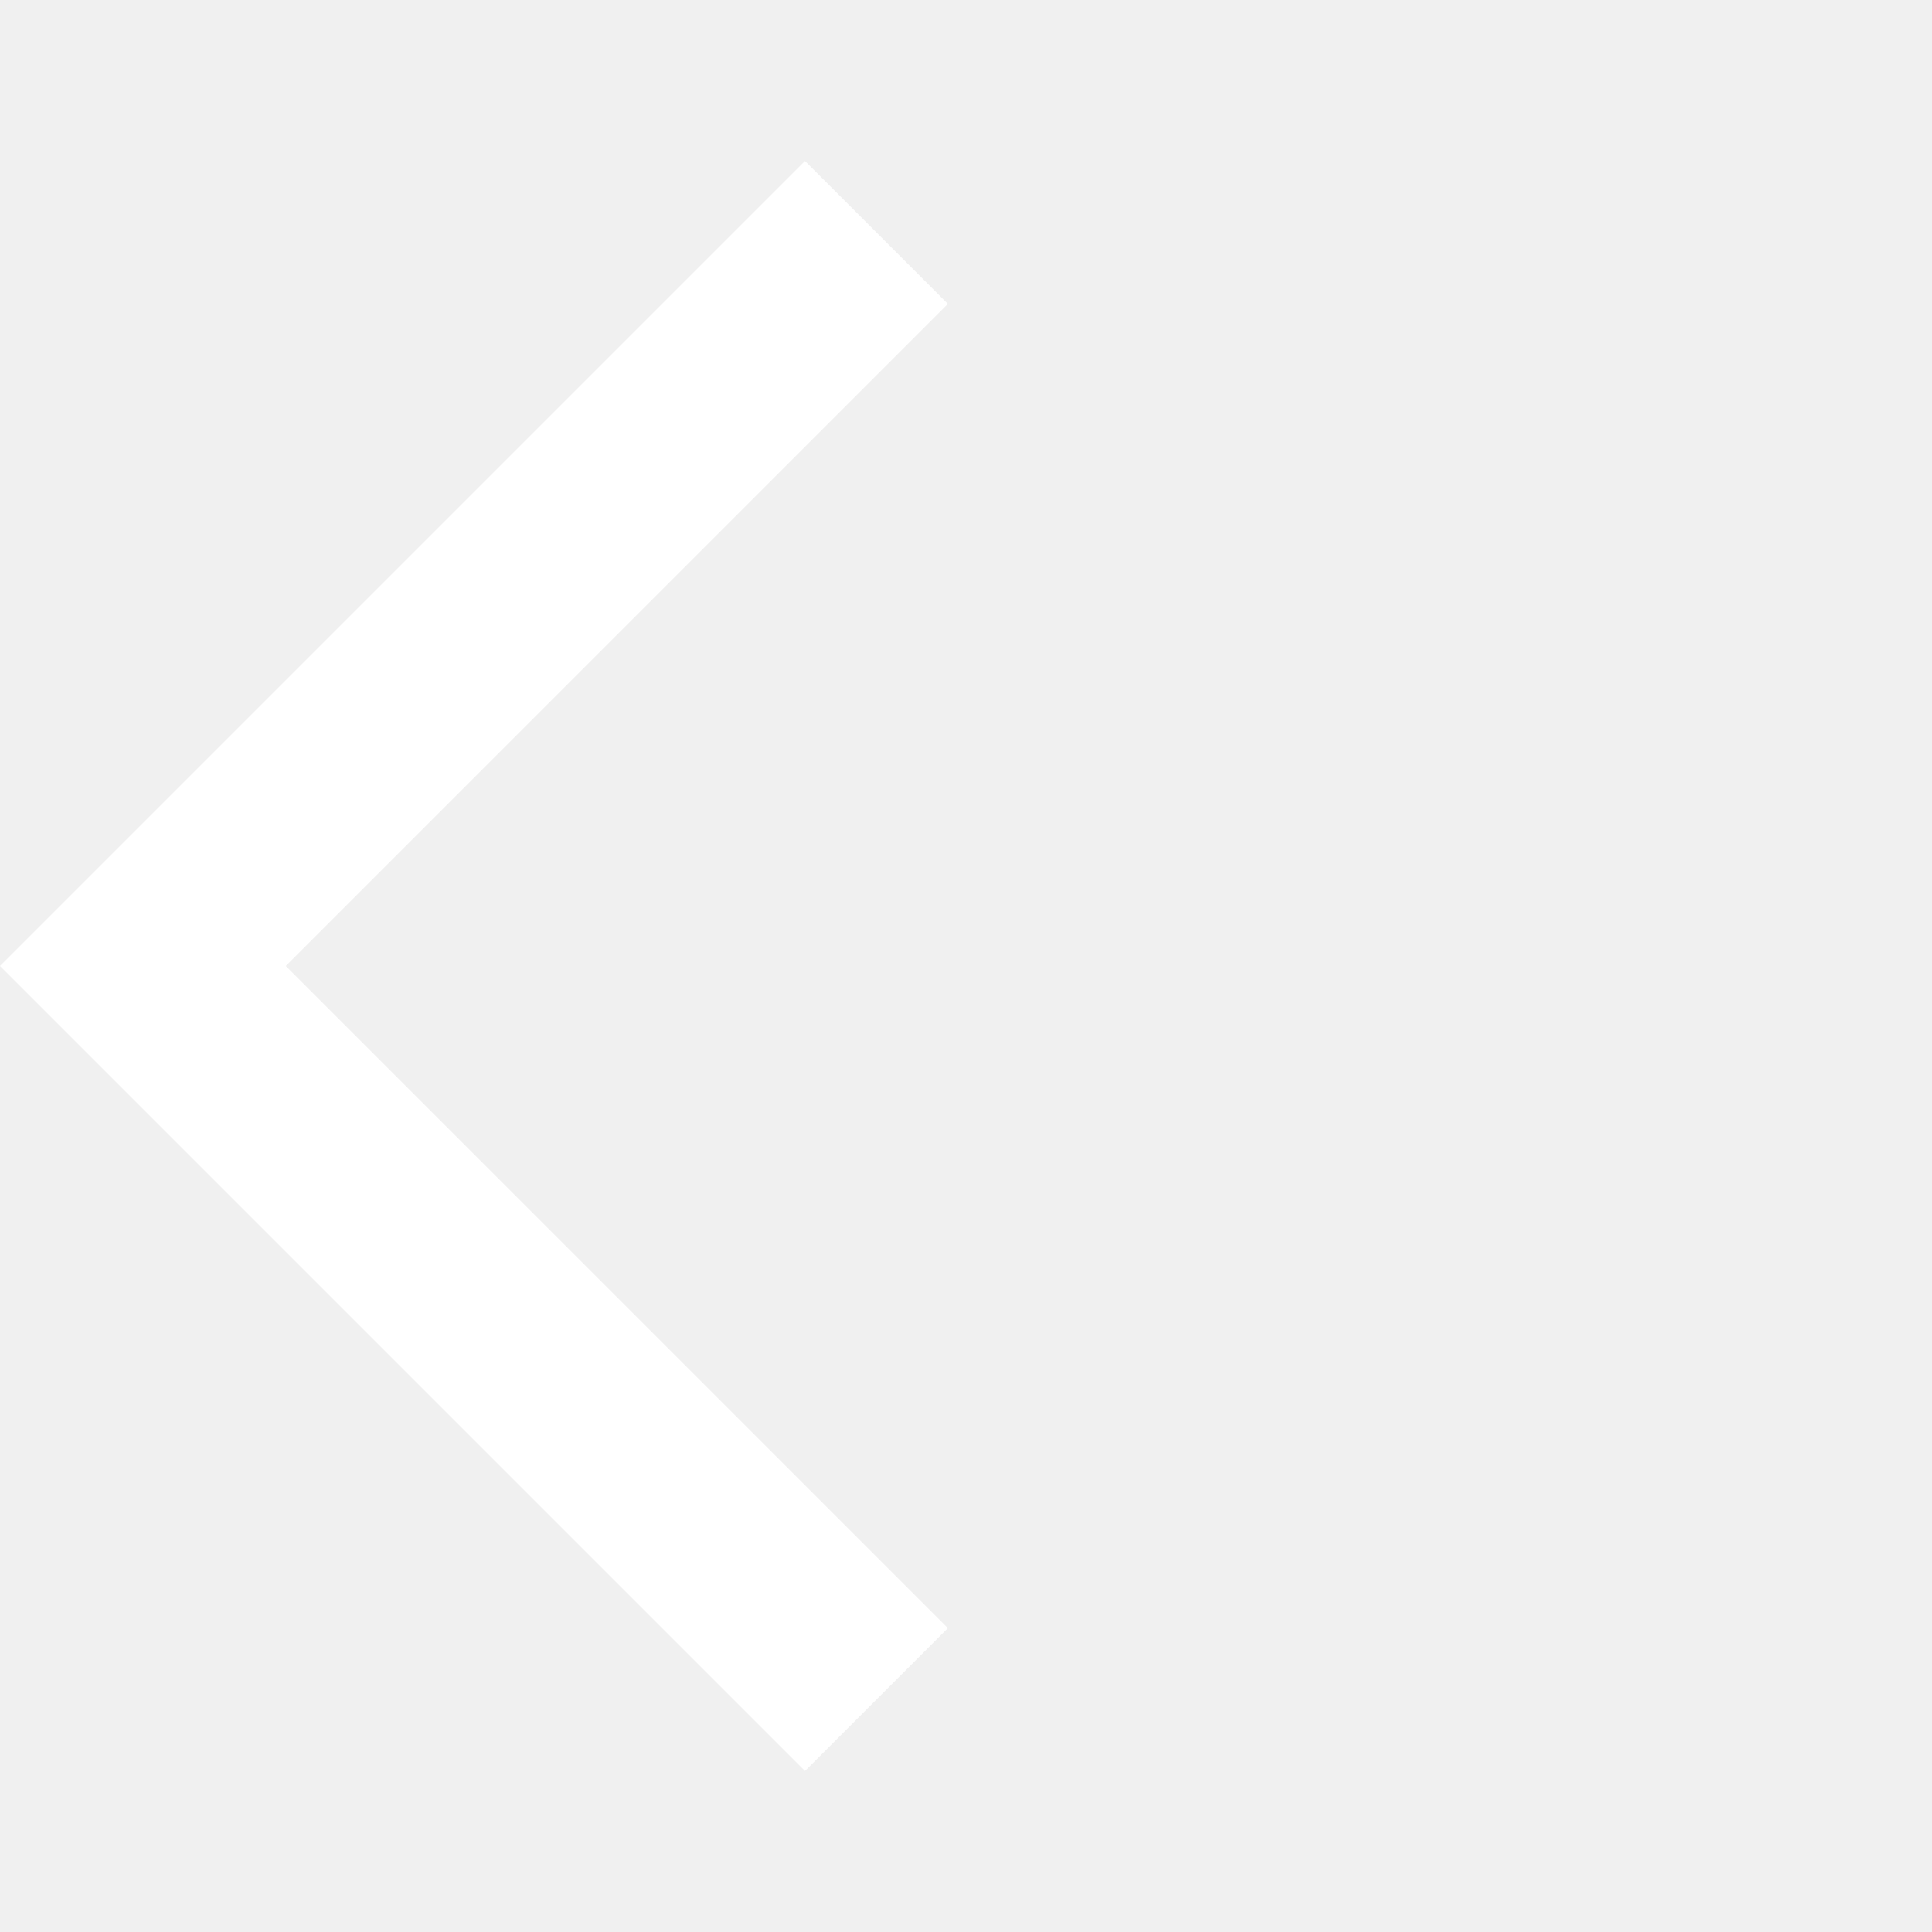
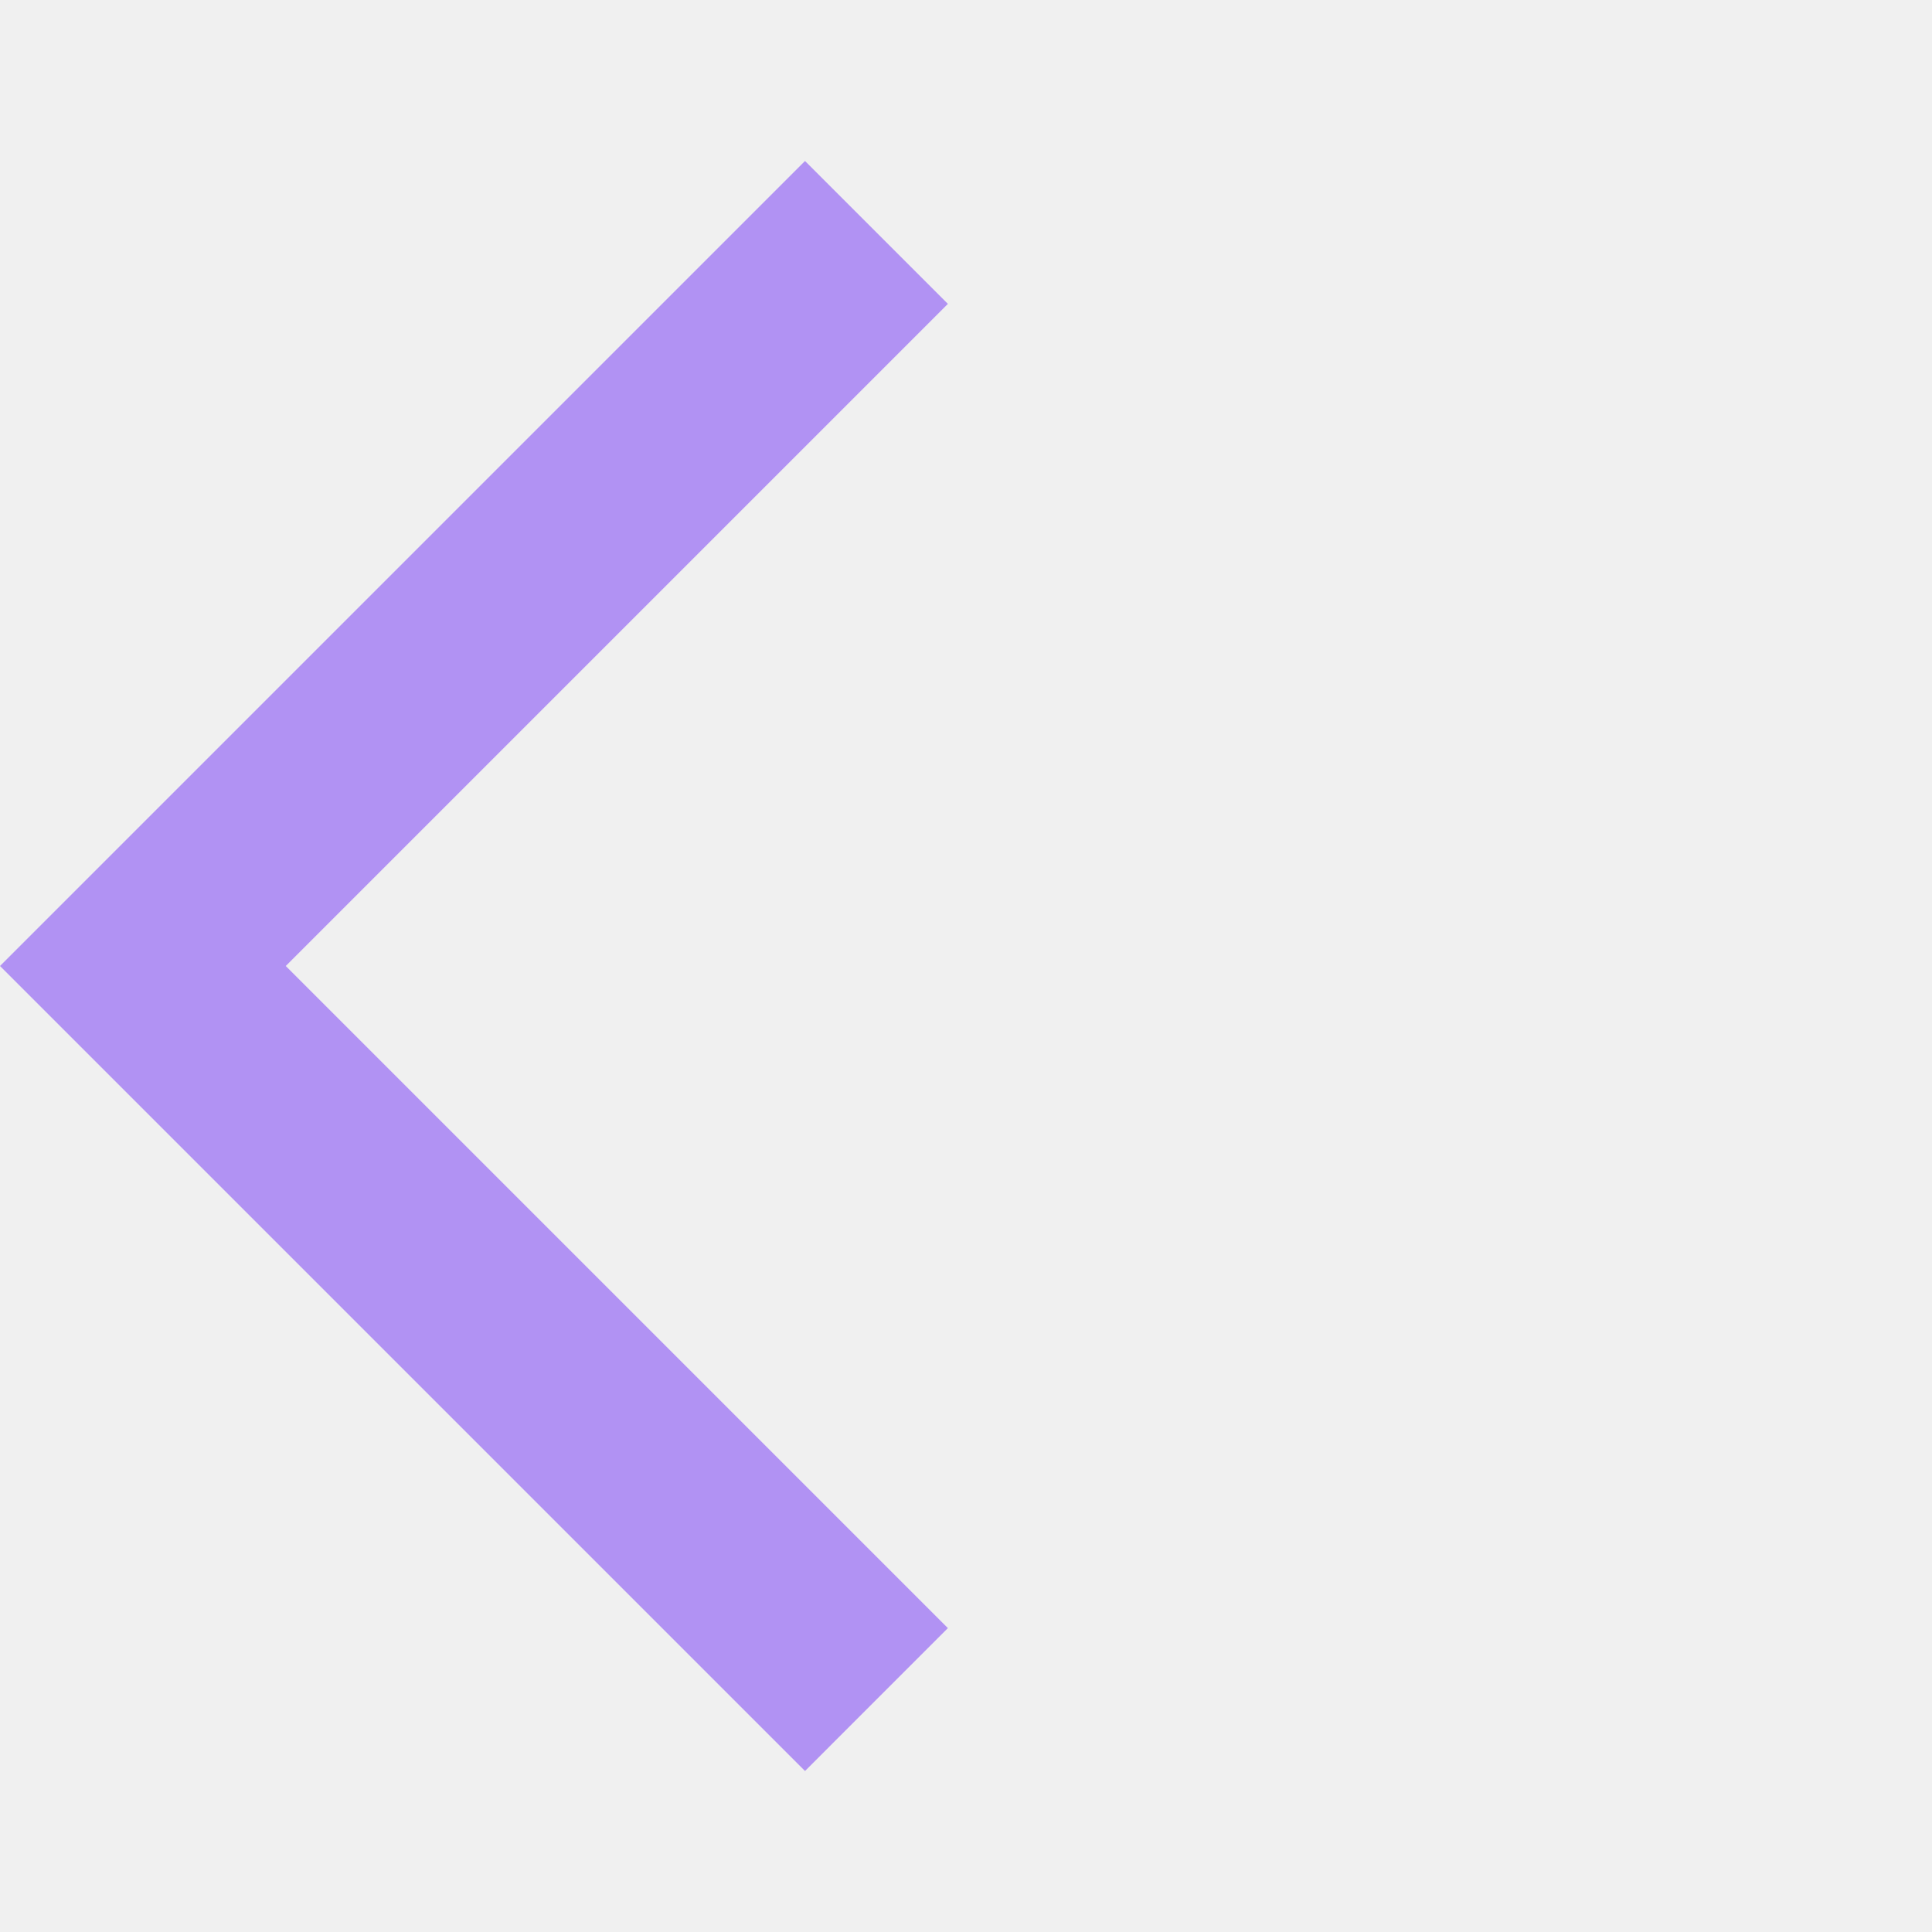
<svg xmlns="http://www.w3.org/2000/svg" width="24" height="24" viewBox="0 0 24 24" fill="none">
  <mask id="mask0_119_44" style="mask-type:alpha" maskUnits="userSpaceOnUse" x="0" y="0" width="24" height="24">
    <rect width="24" height="24" fill="#D9D9D9" />
  </mask>
  <g mask="url(#mask0_119_44)">
-     <path d="M10 22L0 12L10 2L11.775 3.775L3.55 12L11.775 20.225L10 22Z" fill="white" />
+     <path d="M10 22L0 12L10 2L11.775 3.775L3.55 12L11.775 20.225L10 22Z" fill="#B192F3" />
  </g>
</svg>
